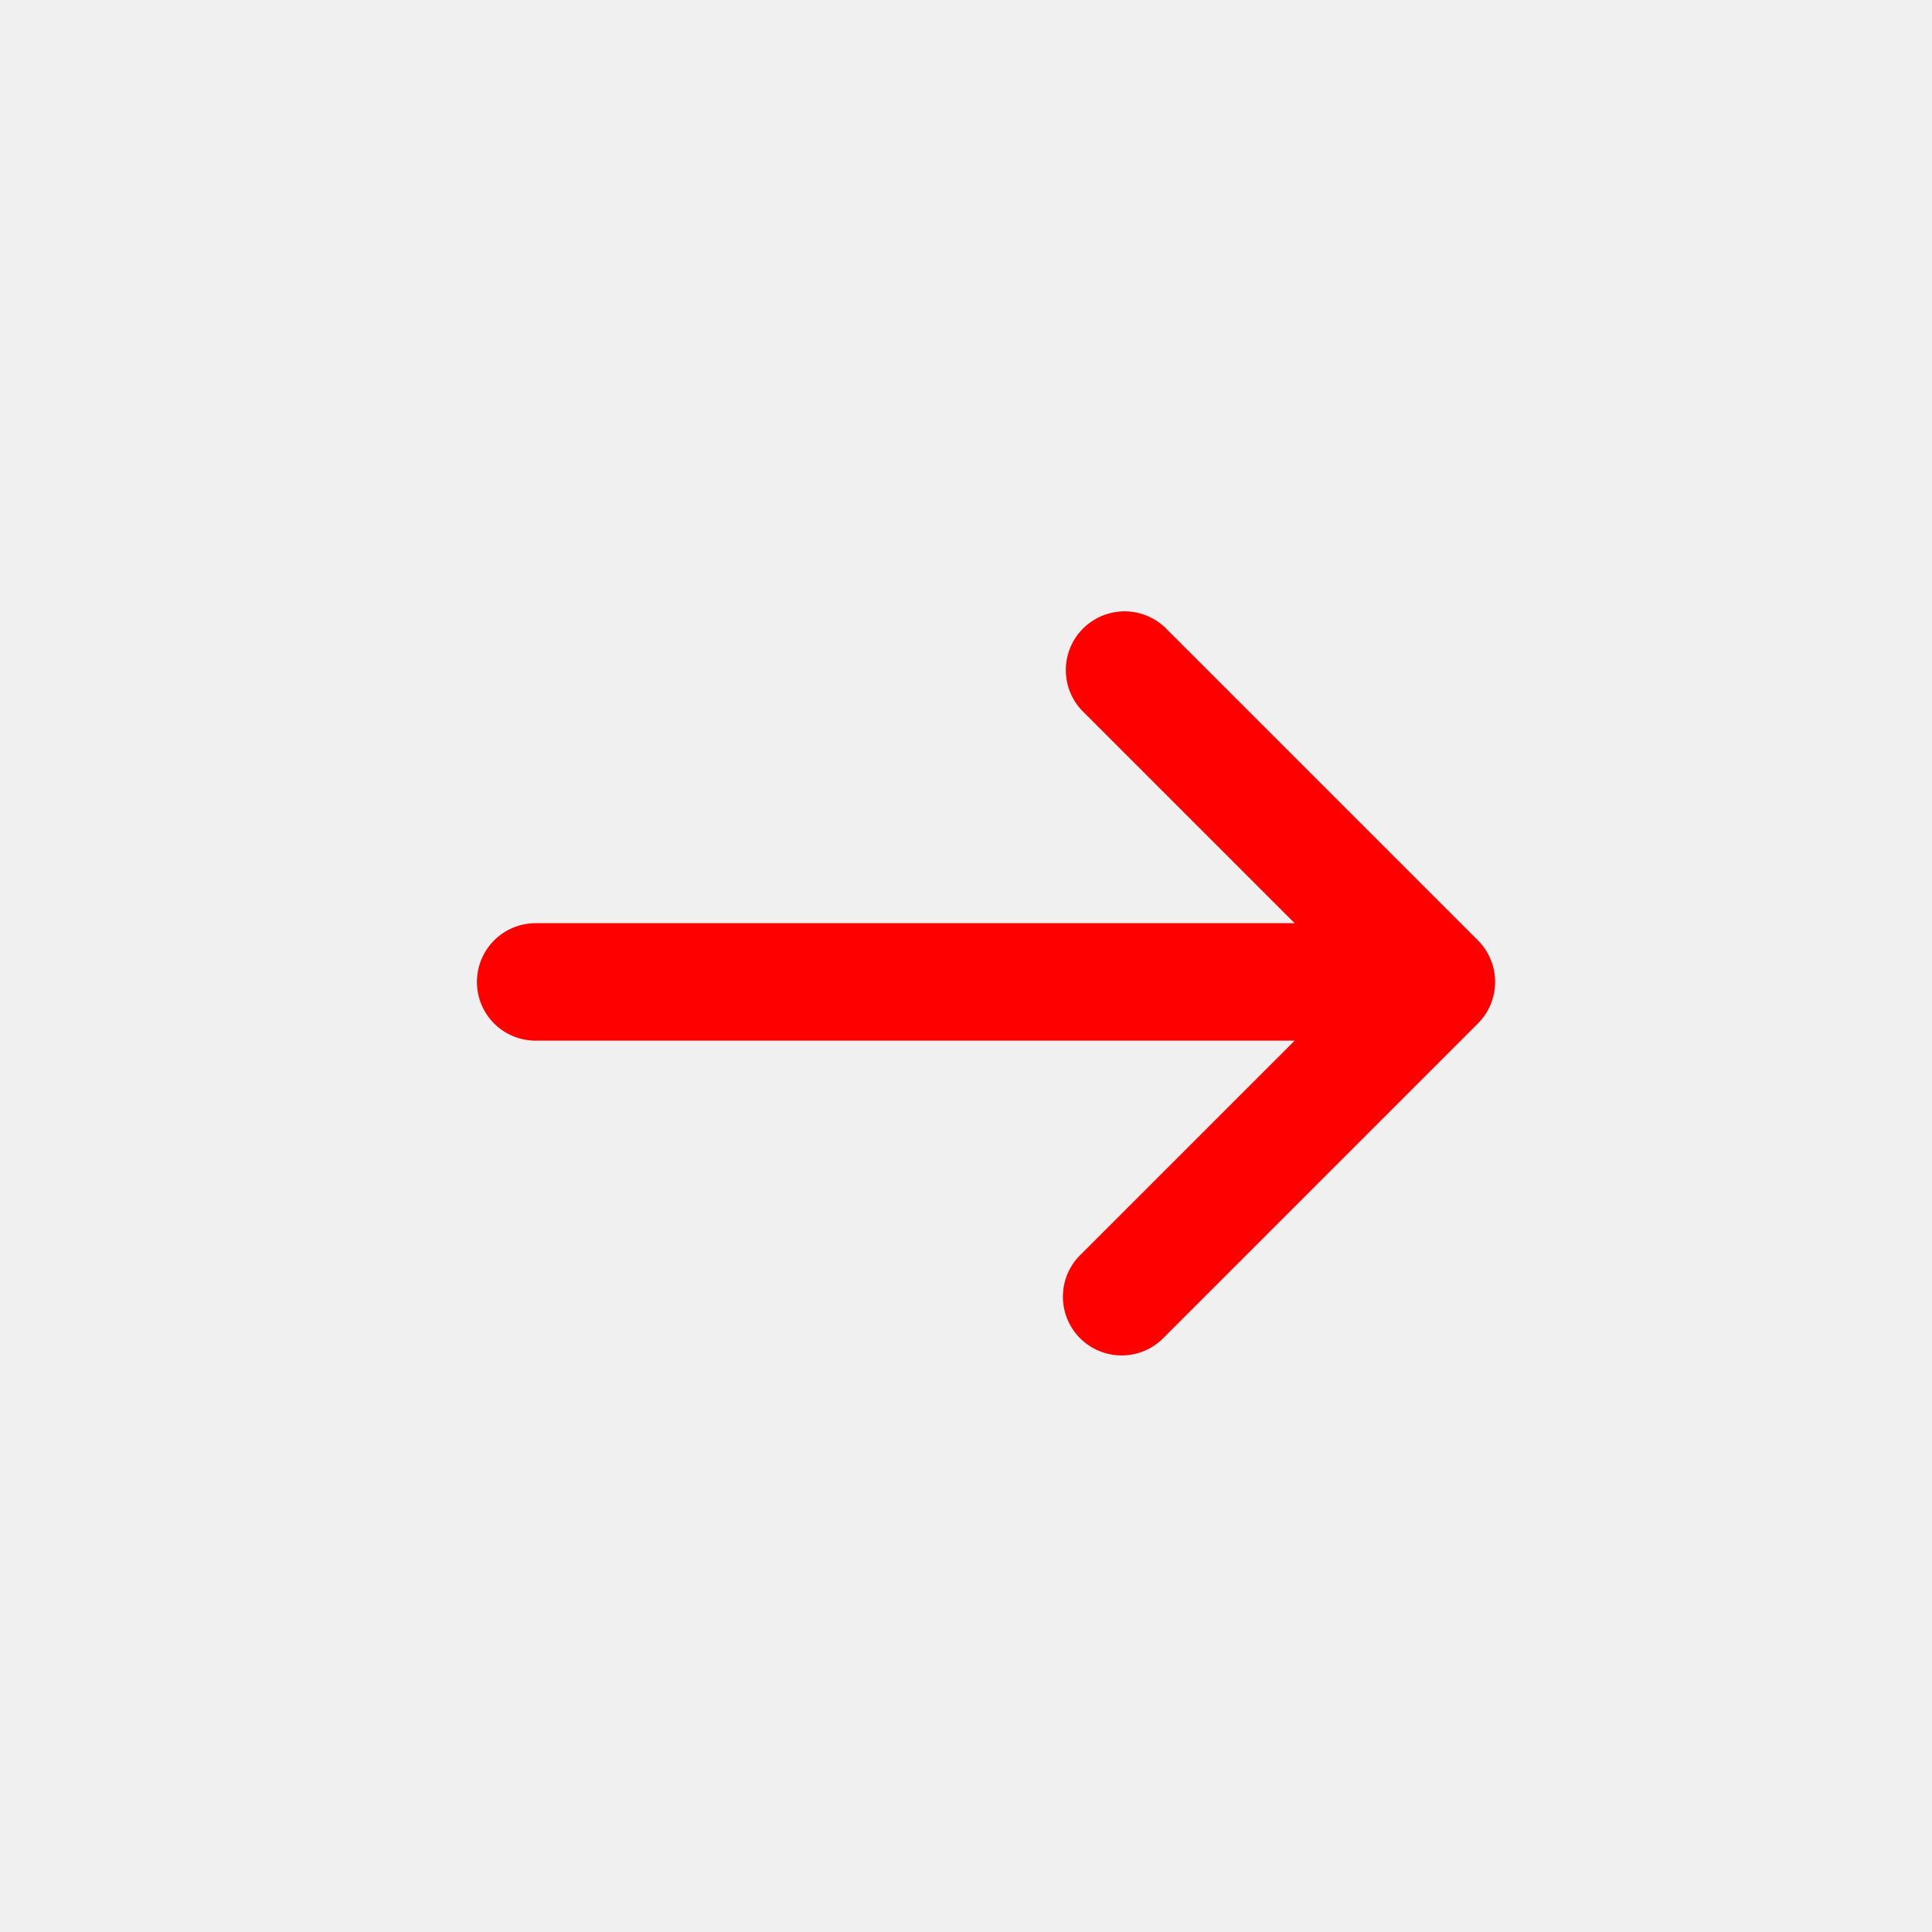
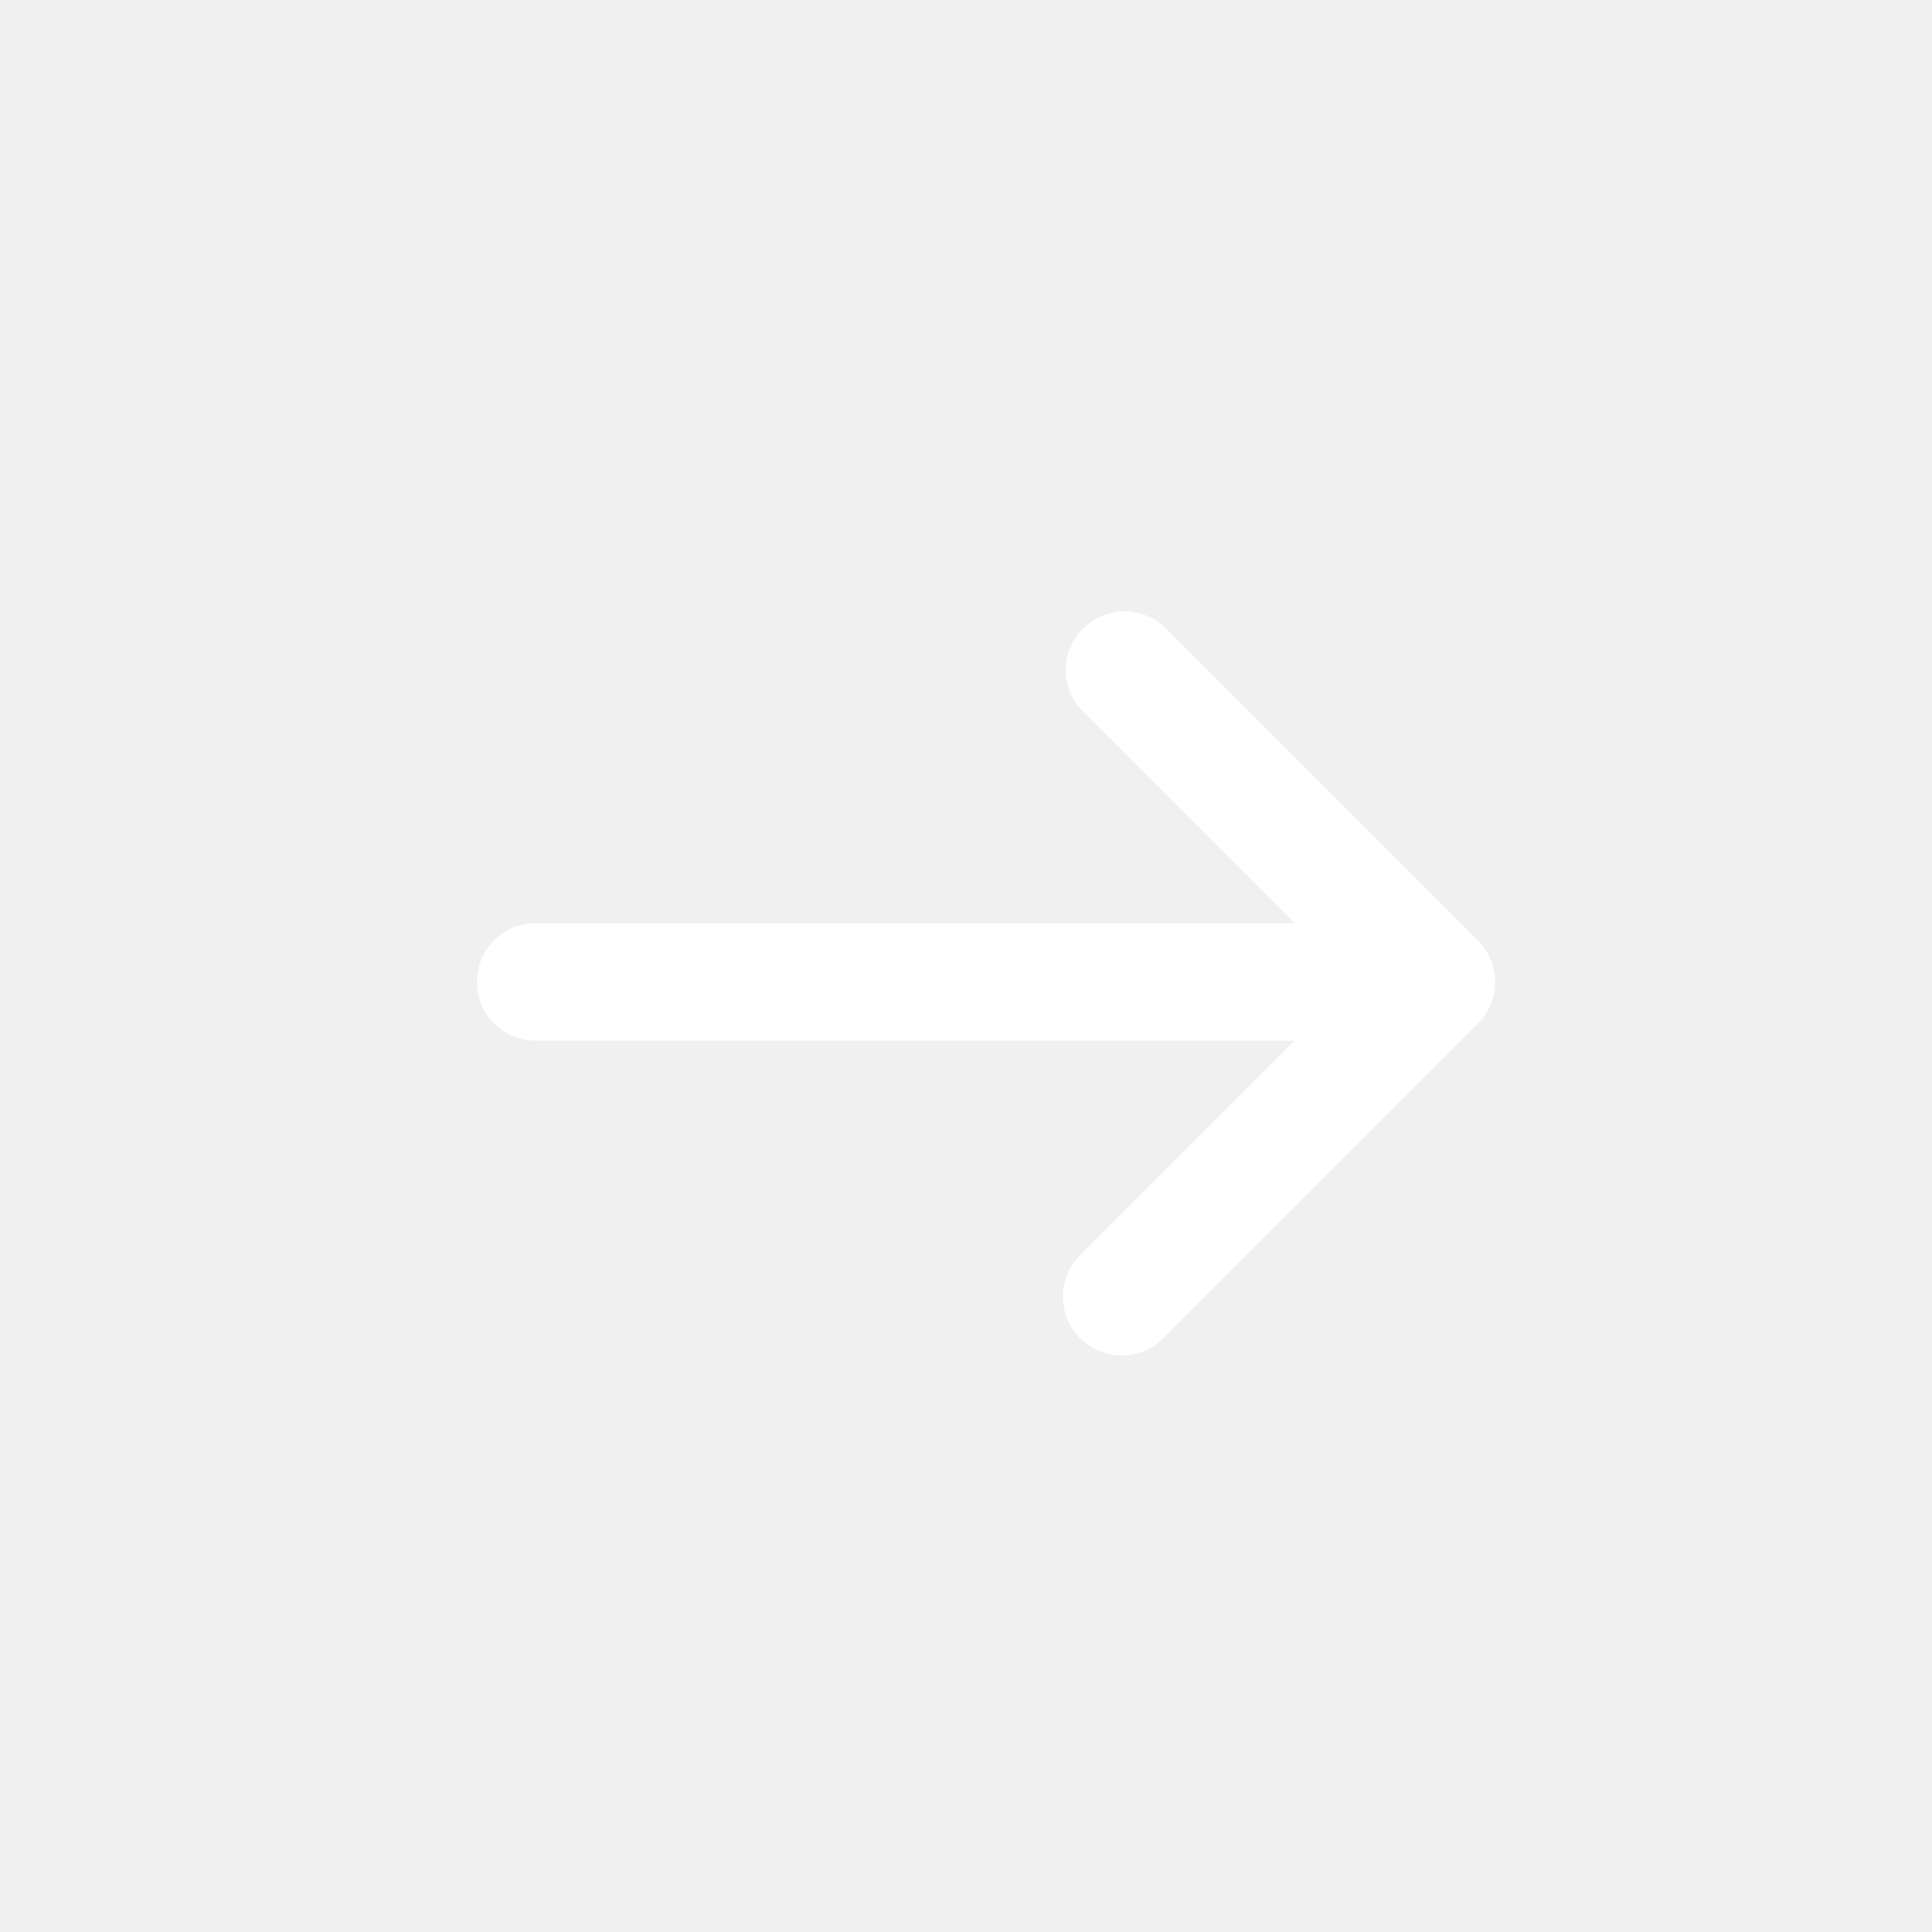
<svg xmlns="http://www.w3.org/2000/svg" width="37" height="37" viewBox="0 0 37 37" fill="none">
-   <path d="M20.714 13.6C20.515 13.387 20.407 13.105 20.412 12.813C20.417 12.522 20.535 12.244 20.741 12.038C20.948 11.832 21.226 11.714 21.517 11.708C21.808 11.703 22.09 11.812 22.304 12.01L28.304 18.01C28.515 18.221 28.633 18.507 28.633 18.805C28.633 19.103 28.515 19.389 28.304 19.6L22.304 25.6C22.201 25.711 22.077 25.799 21.939 25.861C21.801 25.922 21.652 25.955 21.501 25.958C21.349 25.961 21.2 25.933 21.059 25.876C20.919 25.82 20.792 25.736 20.685 25.629C20.578 25.522 20.494 25.395 20.438 25.255C20.381 25.114 20.353 24.965 20.356 24.813C20.359 24.662 20.392 24.513 20.453 24.375C20.515 24.237 20.603 24.113 20.714 24.01L24.794 19.93H10.259C9.96 19.93 9.674 19.812 9.463 19.601C9.252 19.39 9.134 19.104 9.134 18.805C9.134 18.507 9.252 18.221 9.463 18.01C9.674 17.799 9.96 17.68 10.259 17.68H24.794L20.714 13.6Z" fill="#FE0000" />
+   <path d="M20.714 13.6C20.515 13.387 20.407 13.105 20.412 12.813C20.417 12.522 20.535 12.244 20.741 12.038C20.948 11.832 21.226 11.714 21.517 11.708C21.808 11.703 22.09 11.812 22.304 12.01L28.304 18.01C28.515 18.221 28.633 18.507 28.633 18.805C28.633 19.103 28.515 19.389 28.304 19.6L22.304 25.6C22.201 25.711 22.077 25.799 21.939 25.861C21.801 25.922 21.652 25.955 21.501 25.958C21.349 25.961 21.2 25.933 21.059 25.876C20.919 25.82 20.792 25.736 20.685 25.629C20.578 25.522 20.494 25.395 20.438 25.255C20.381 25.114 20.353 24.965 20.356 24.813C20.359 24.662 20.392 24.513 20.453 24.375C20.515 24.237 20.603 24.113 20.714 24.01L24.794 19.93H10.259C9.96 19.93 9.674 19.812 9.463 19.601C9.252 19.39 9.134 19.104 9.134 18.805C9.134 18.507 9.252 18.221 9.463 18.01C9.674 17.799 9.96 17.68 10.259 17.68H24.794L20.714 13.6Z" fill="#fff" />
</svg>
